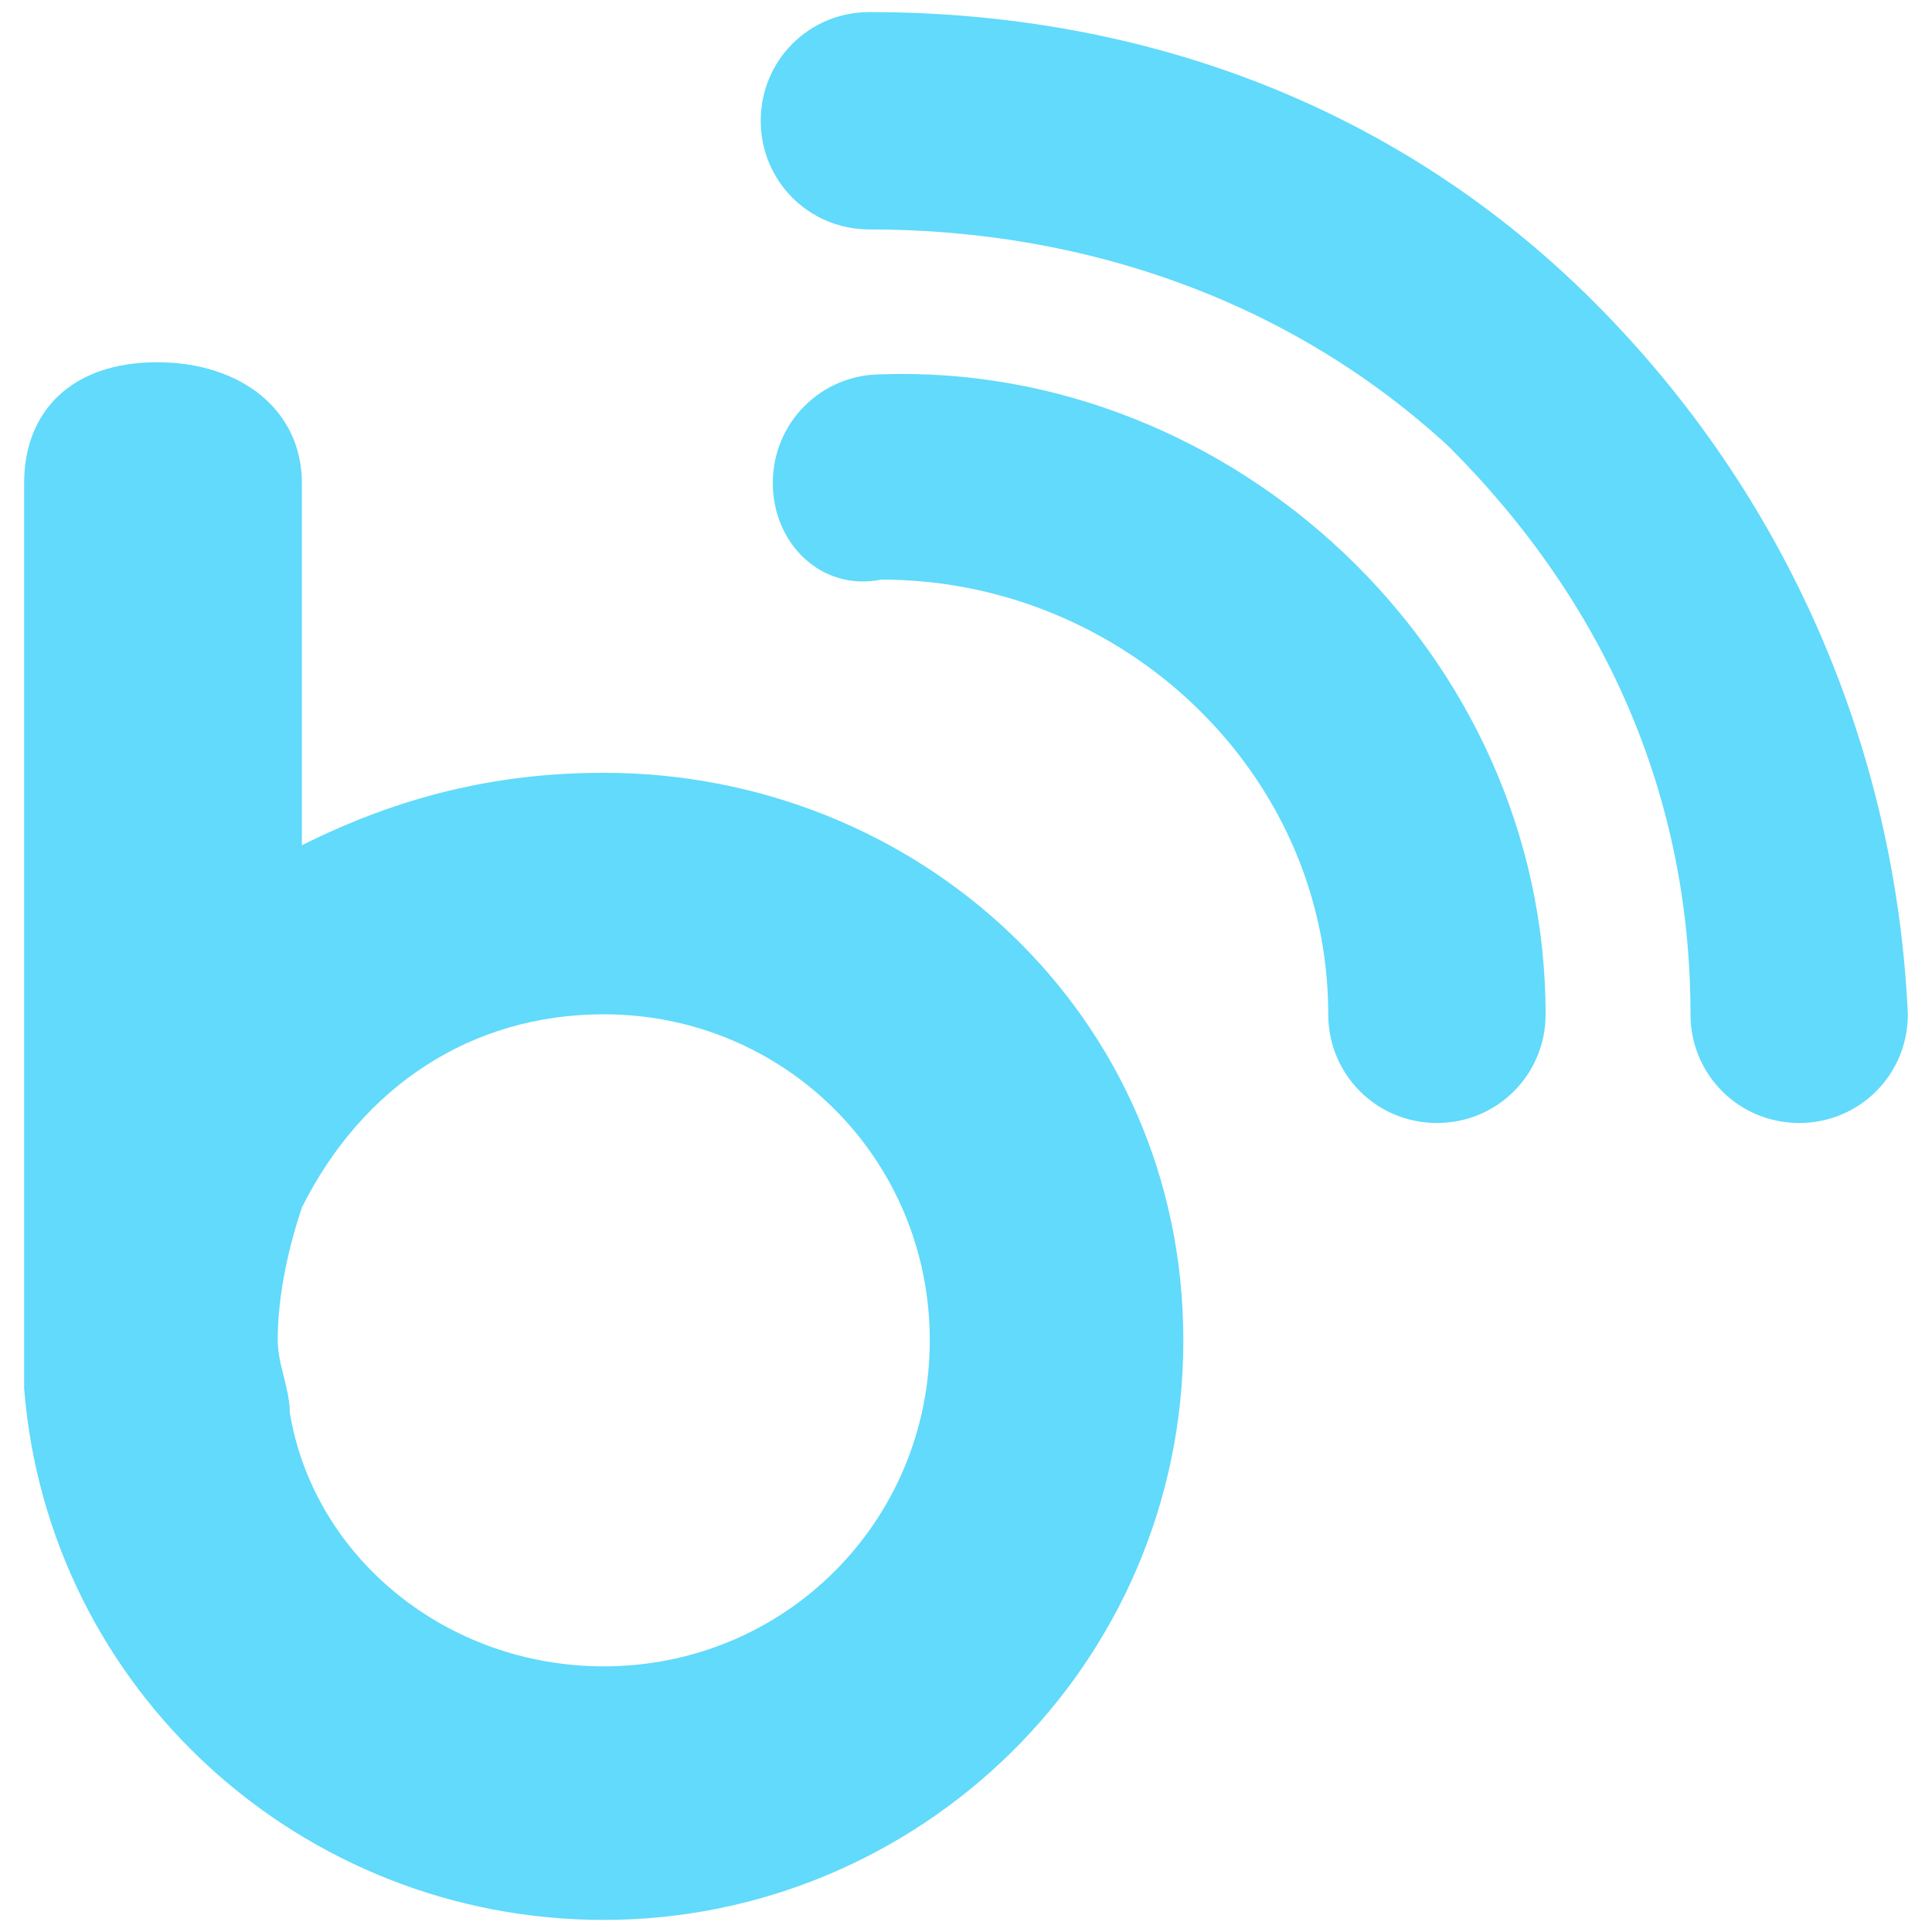
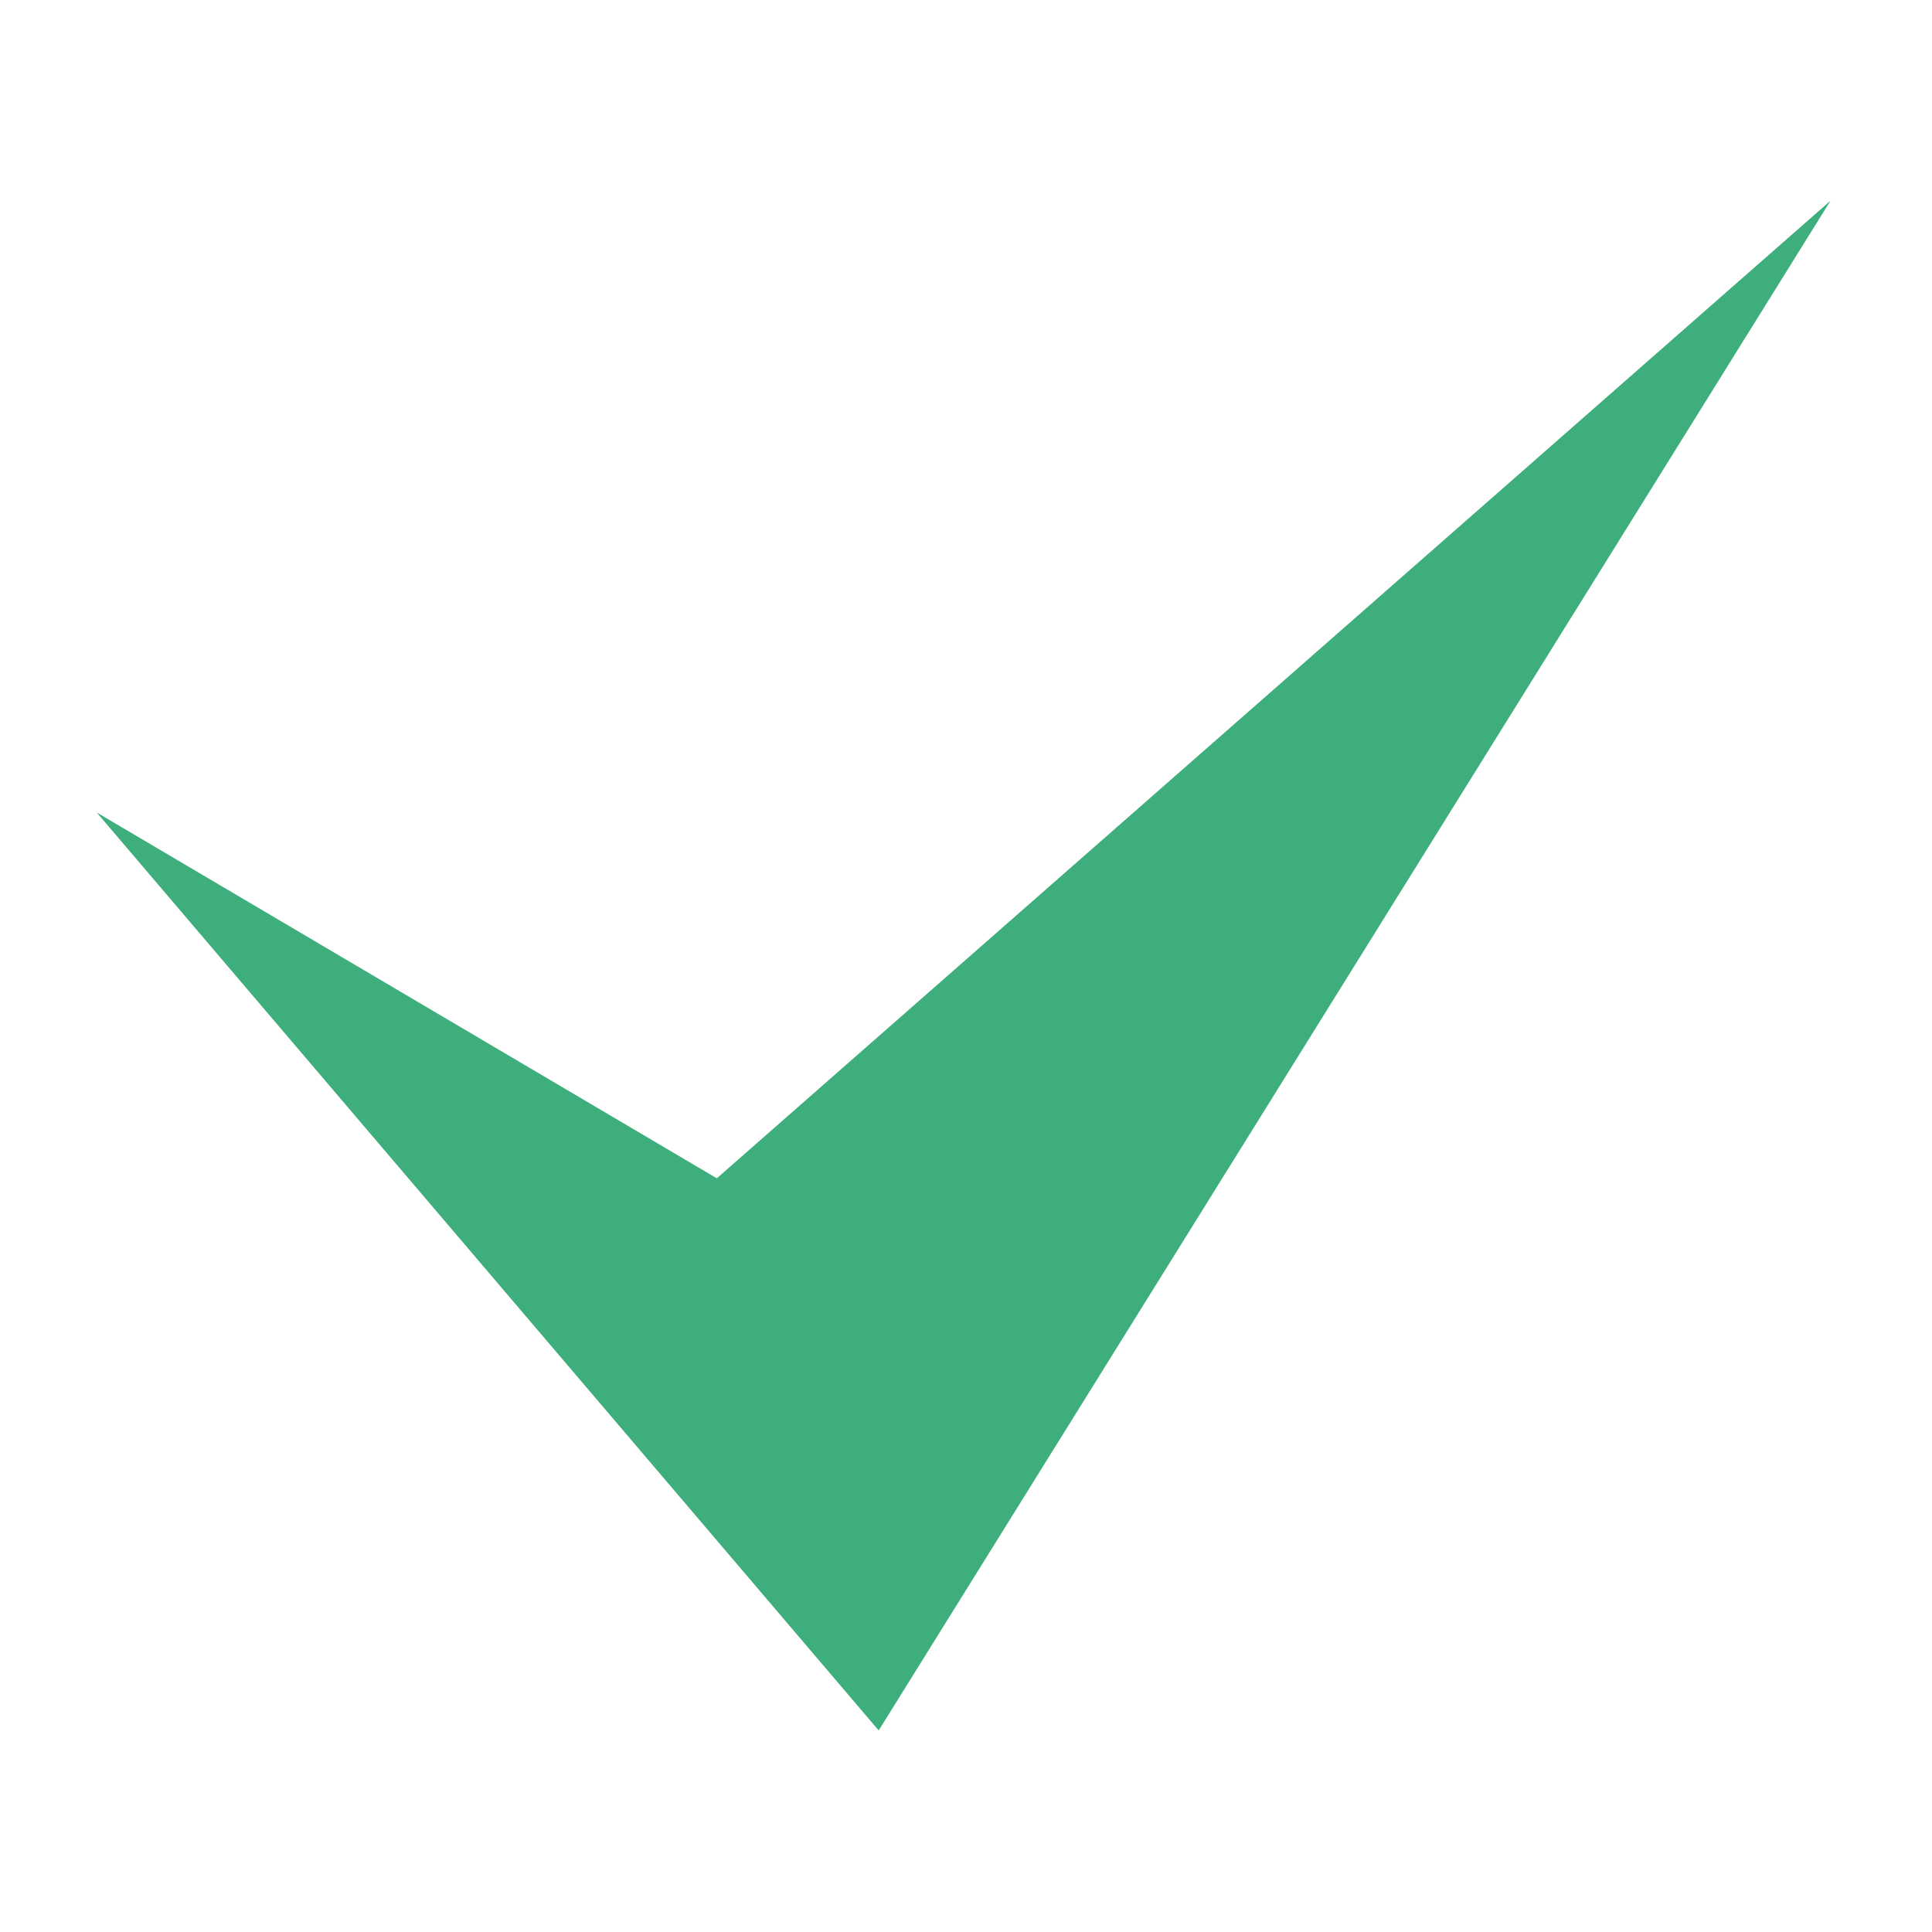
- <svg xmlns="http://www.w3.org/2000/svg" t="1718786920375" class="icon" viewBox="0 0 1024 1024" version="1.1" p-id="11994" width="200" height="200">
-   <path d="M320 409.6c-57.6 0-108.8 12.8-160 38.4V256c0-38.4-32-64-76.8-64S12.8 217.6 12.8 256v480C25.6 896 160 1017.6 320 1017.6c166.4 0 307.2-134.4 307.2-307.2S486.4 409.6 320 409.6z m0 473.6c-83.2 0-153.6-57.6-166.4-134.4 0-12.8-6.4-25.6-6.4-38.4 0-25.6 6.4-51.2 12.8-70.4C192 576 249.6 537.6 320 537.6c96 0 172.8 76.8 172.8 172.8S416 883.2 320 883.2zM761.6 595.2c-32 0-57.6-25.6-57.6-57.6 0-128-108.8-230.4-236.8-230.4-32 6.4-57.6-19.2-57.6-51.2s25.6-57.6 57.6-57.6c185.6-6.4 352 147.2 352 339.2 0 32-25.6 57.6-57.6 57.6z" fill="#61dafb" p-id="11995" />
-   <path d="M953.6 595.2c-32 0-57.6-25.6-57.6-57.6 0-115.2-44.8-217.6-128-300.8-83.2-76.8-192-115.2-307.2-115.2-32 0-57.6-25.6-57.6-57.6s25.6-57.6 57.6-57.6c147.2 0 281.6 51.2 384 153.6 102.4 102.4 160 236.8 166.4 377.6 0 32-25.6 57.6-57.6 57.6z" fill="#61dafb" p-id="11996" />
+ <svg xmlns="http://www.w3.org/2000/svg" t="1718874807547" class="icon" viewBox="0 0 1024 1024" version="1.1" p-id="1636" width="200" height="200">
+   <path d="M51.27 430.639 465.721 917.172 970.225 106.356 379.926 624.523Z" p-id="1637" fill="#3eaf7c" />
</svg>
